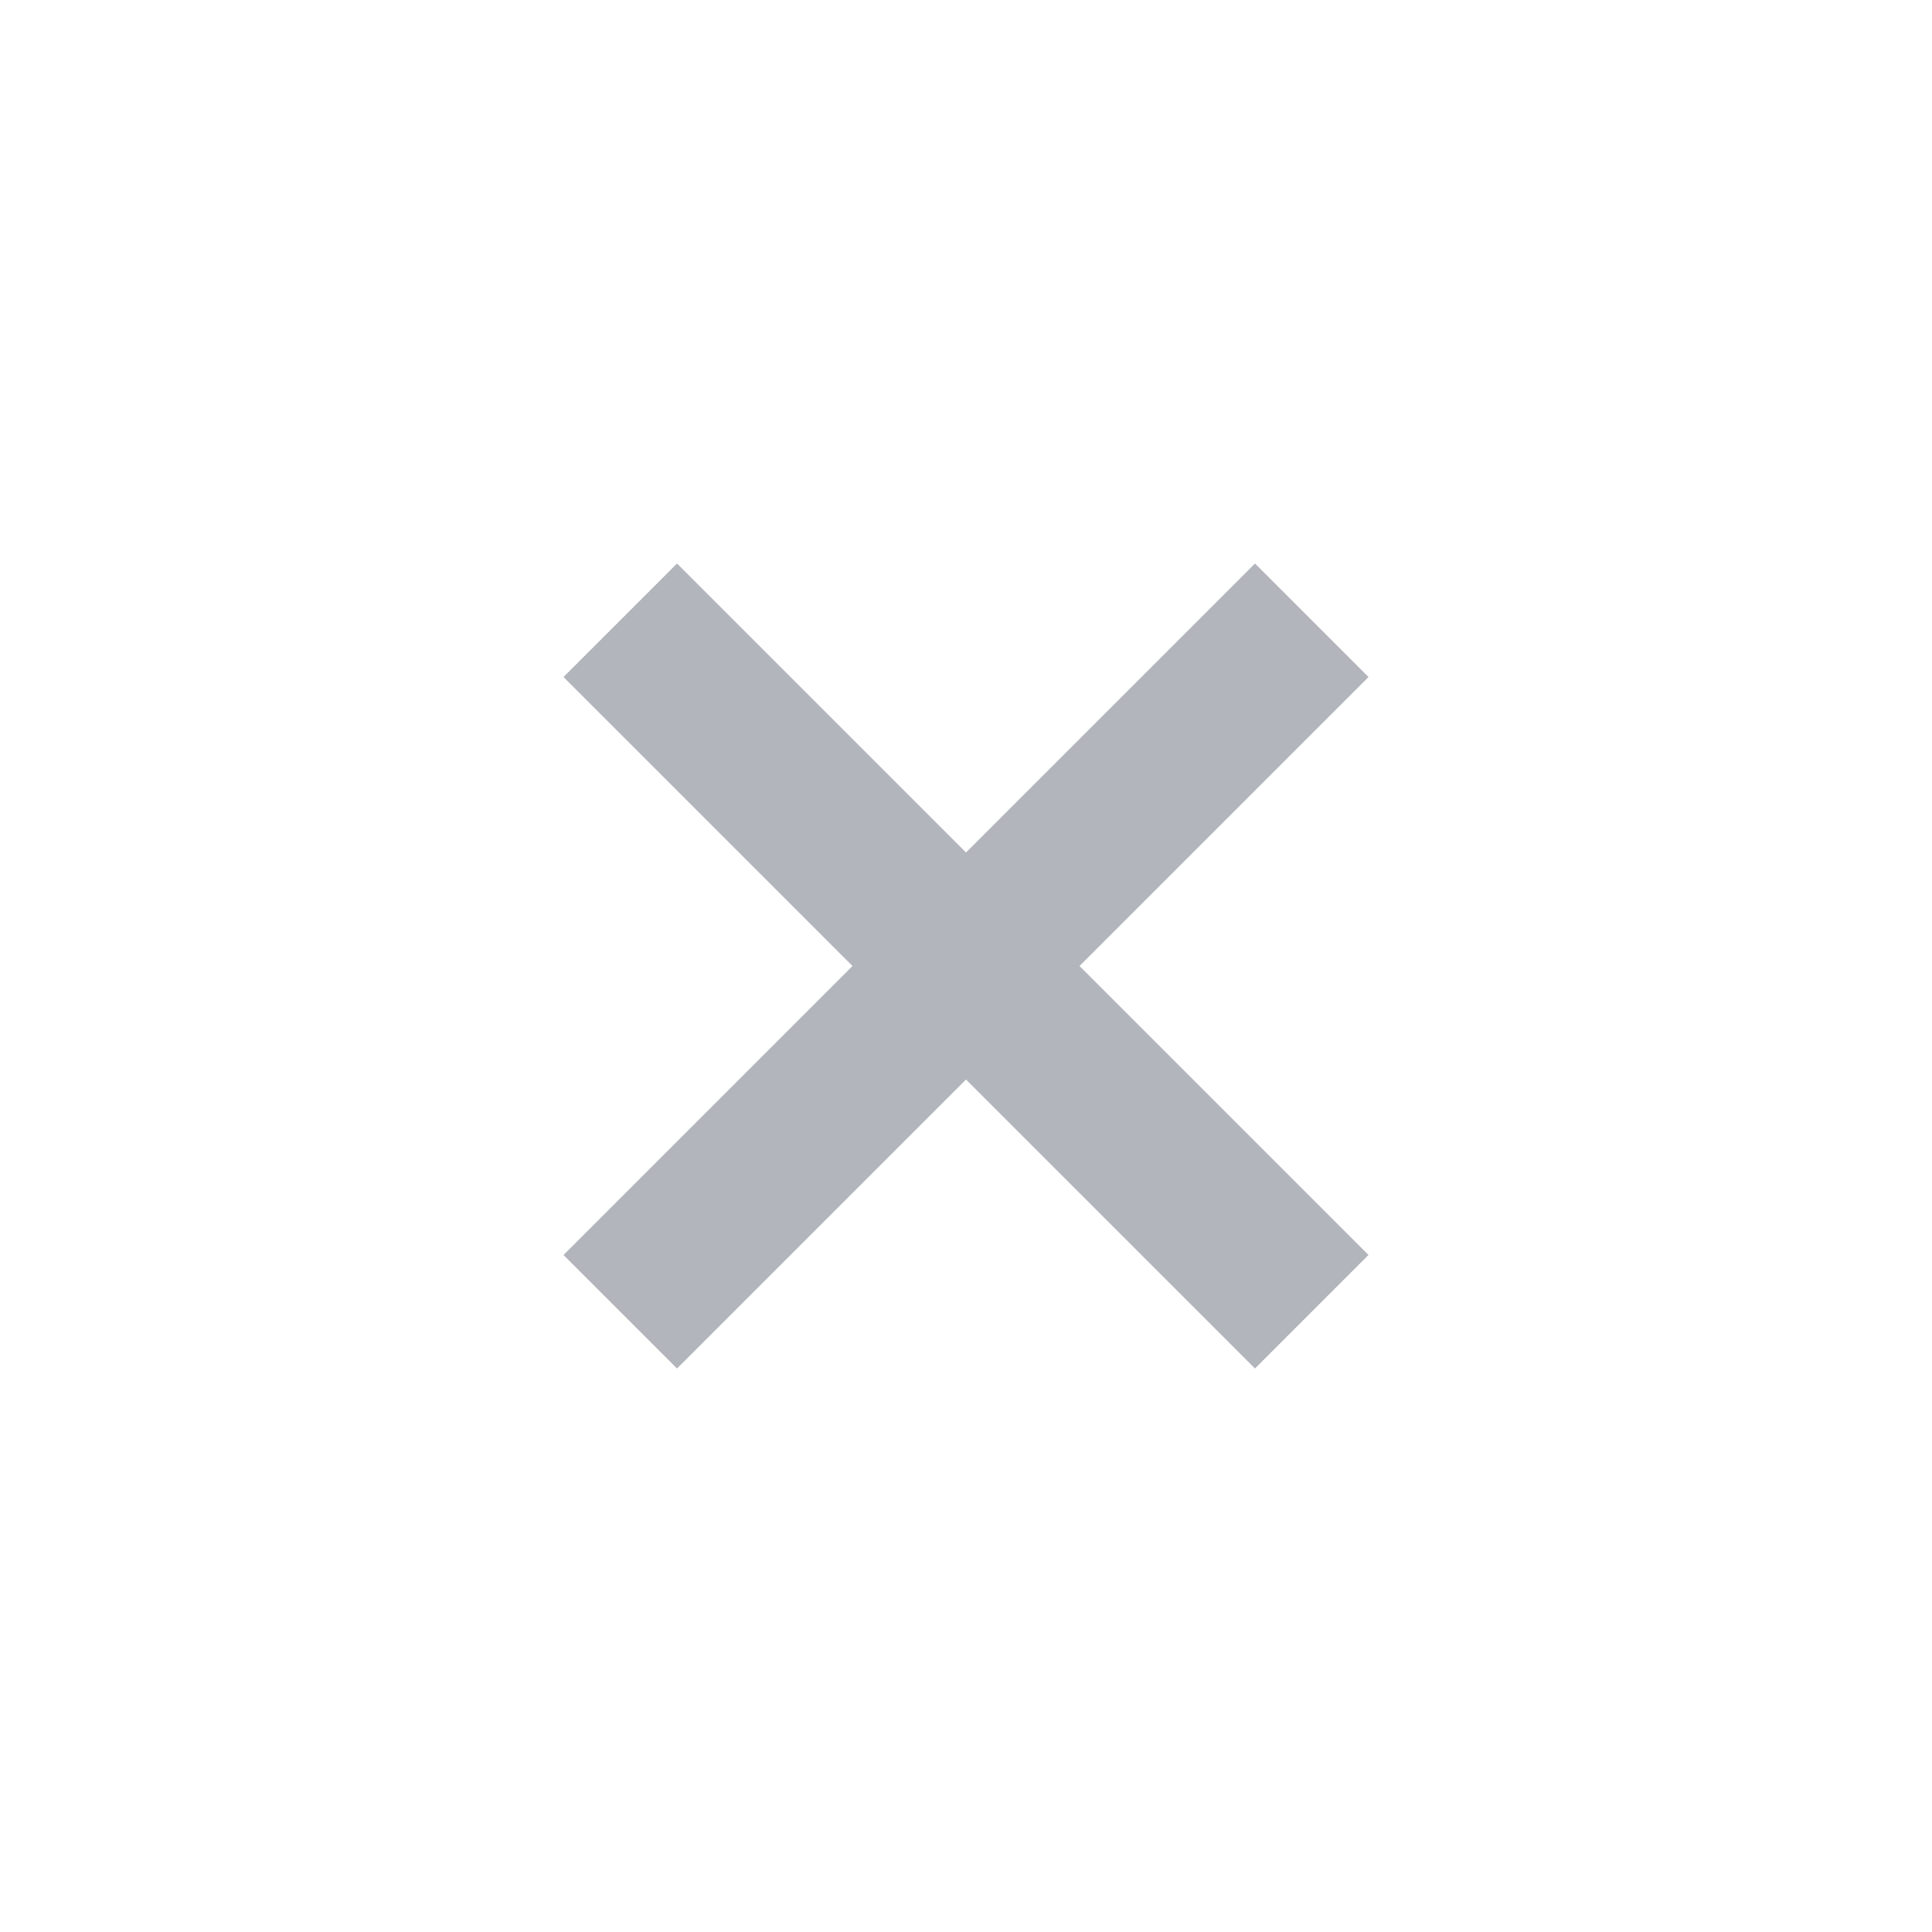
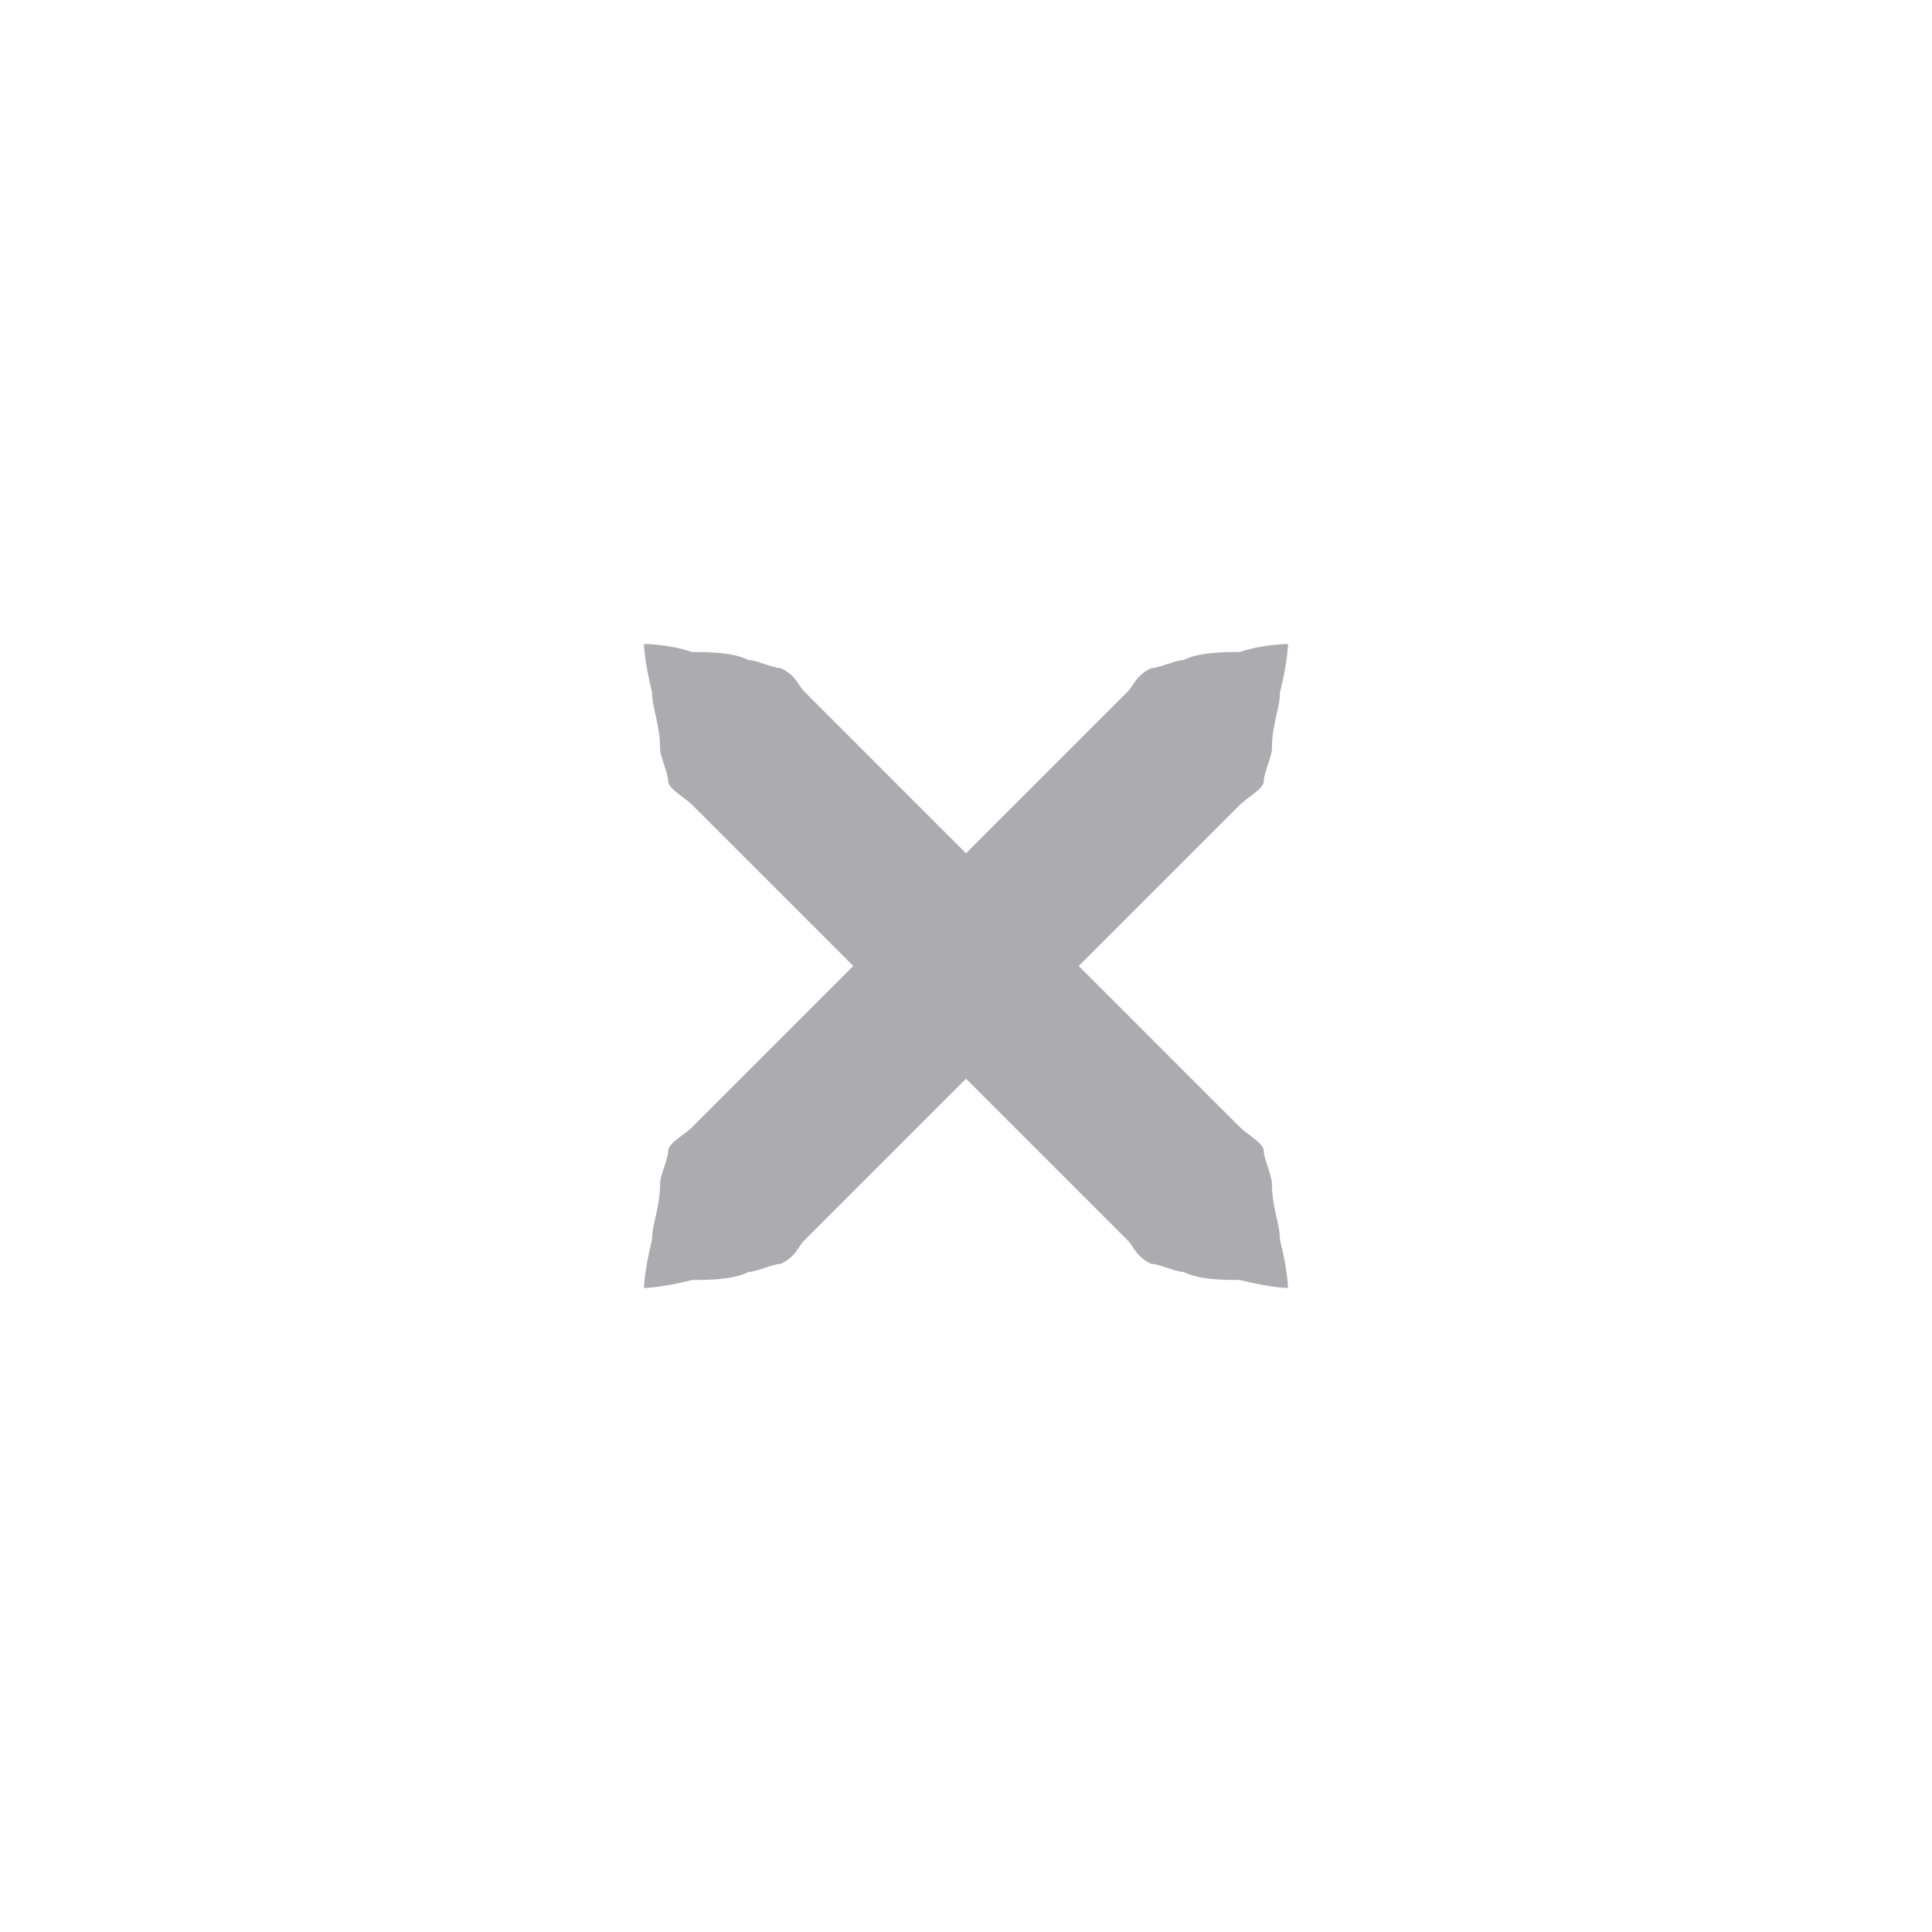
- <svg xmlns="http://www.w3.org/2000/svg" width="24" height="24" viewBox="0 0 24 24" fill="#373d4f">
-   <circle cx="12" cy="12" r="10" opacity="0" />
-   <circle cx="12" cy="12" r="10" opacity="0" />
-   <path d="M17 8.41L15.59 7 12 10.59 8.41 7 7 8.41 10.59 12 7 15.59 8.41 17 12 13.41 15.59 17 17 15.59 13.41 12z" opacity=".38" />
+ <svg xmlns="http://www.w3.org/2000/svg" xmlns:xlink="http://www.w3.org/1999/xlink" version="1.1" x="0px" y="0px" width="24px" height="24px" viewBox="0 0 24 24">
+   <path id="a" fill="#ababb0" d="M16,8c0,0,0,0.2-0.1,0.6c0,0.2-0.1,0.4-0.1,0.7c0,0.1-0.1,0.3-0.1,0.4c0,0.1-0.2,0.2-0.3,0.3c-0.7,0.7-1.7,1.7-2.7,2.7c-1,1-2,2-2.7,2.7c-0.1,0.1-0.1,0.2-0.3,0.3c-0.1,0-0.3,0.1-0.4,0.1c-0.2,0.1-0.5,0.1-0.7,0.1C8.2,16,8,16,8,16s0-0.2,0.1-0.6c0-0.2,0.1-0.4,0.1-0.7c0-0.1,0.1-0.3,0.1-0.4c0-0.1,0.2-0.2,0.3-0.3c0.7-0.7,1.7-1.7,2.7-2.7c1-1,2-2,2.7-2.7c0.1-0.1,0.1-0.2,0.3-0.3c0.1,0,0.3-0.1,0.4-0.1c0.2-0.1,0.5-0.1,0.7-0.1C15.7,8,16,8,16,8z" />
+   <use xlink:href="#a" transform="matrix(-1,0,0,1,24,0)" />
</svg>
